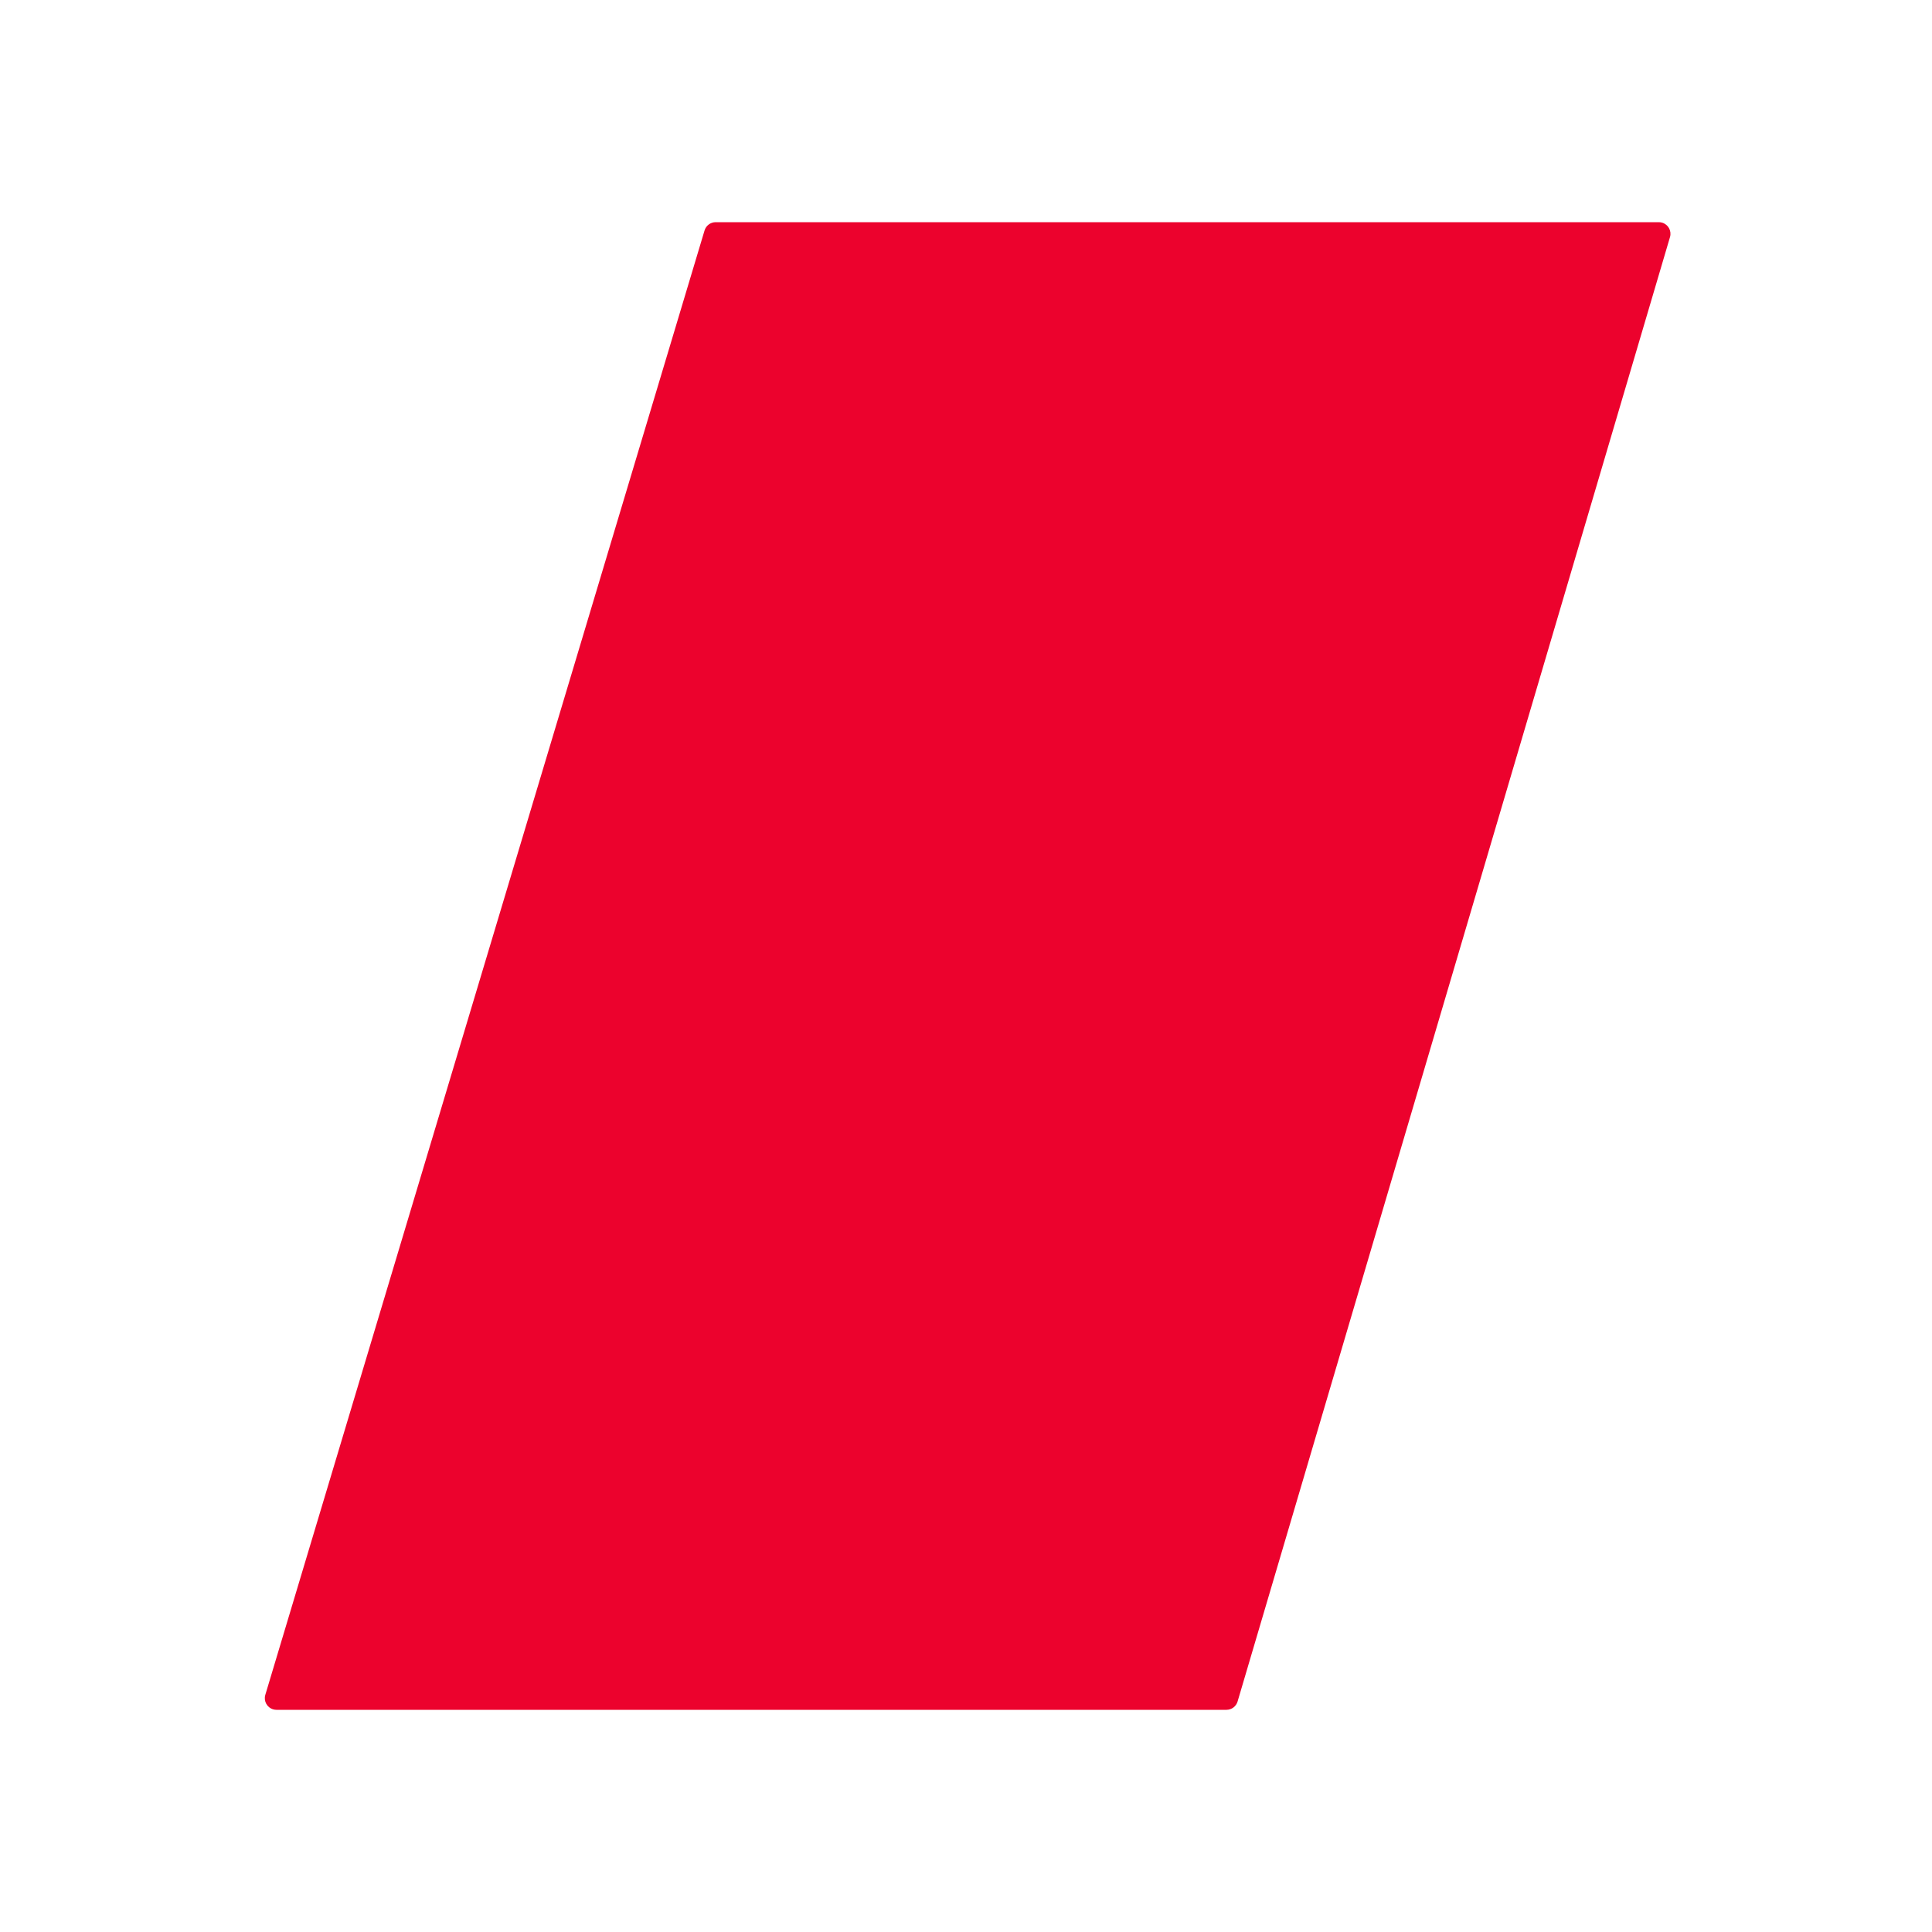
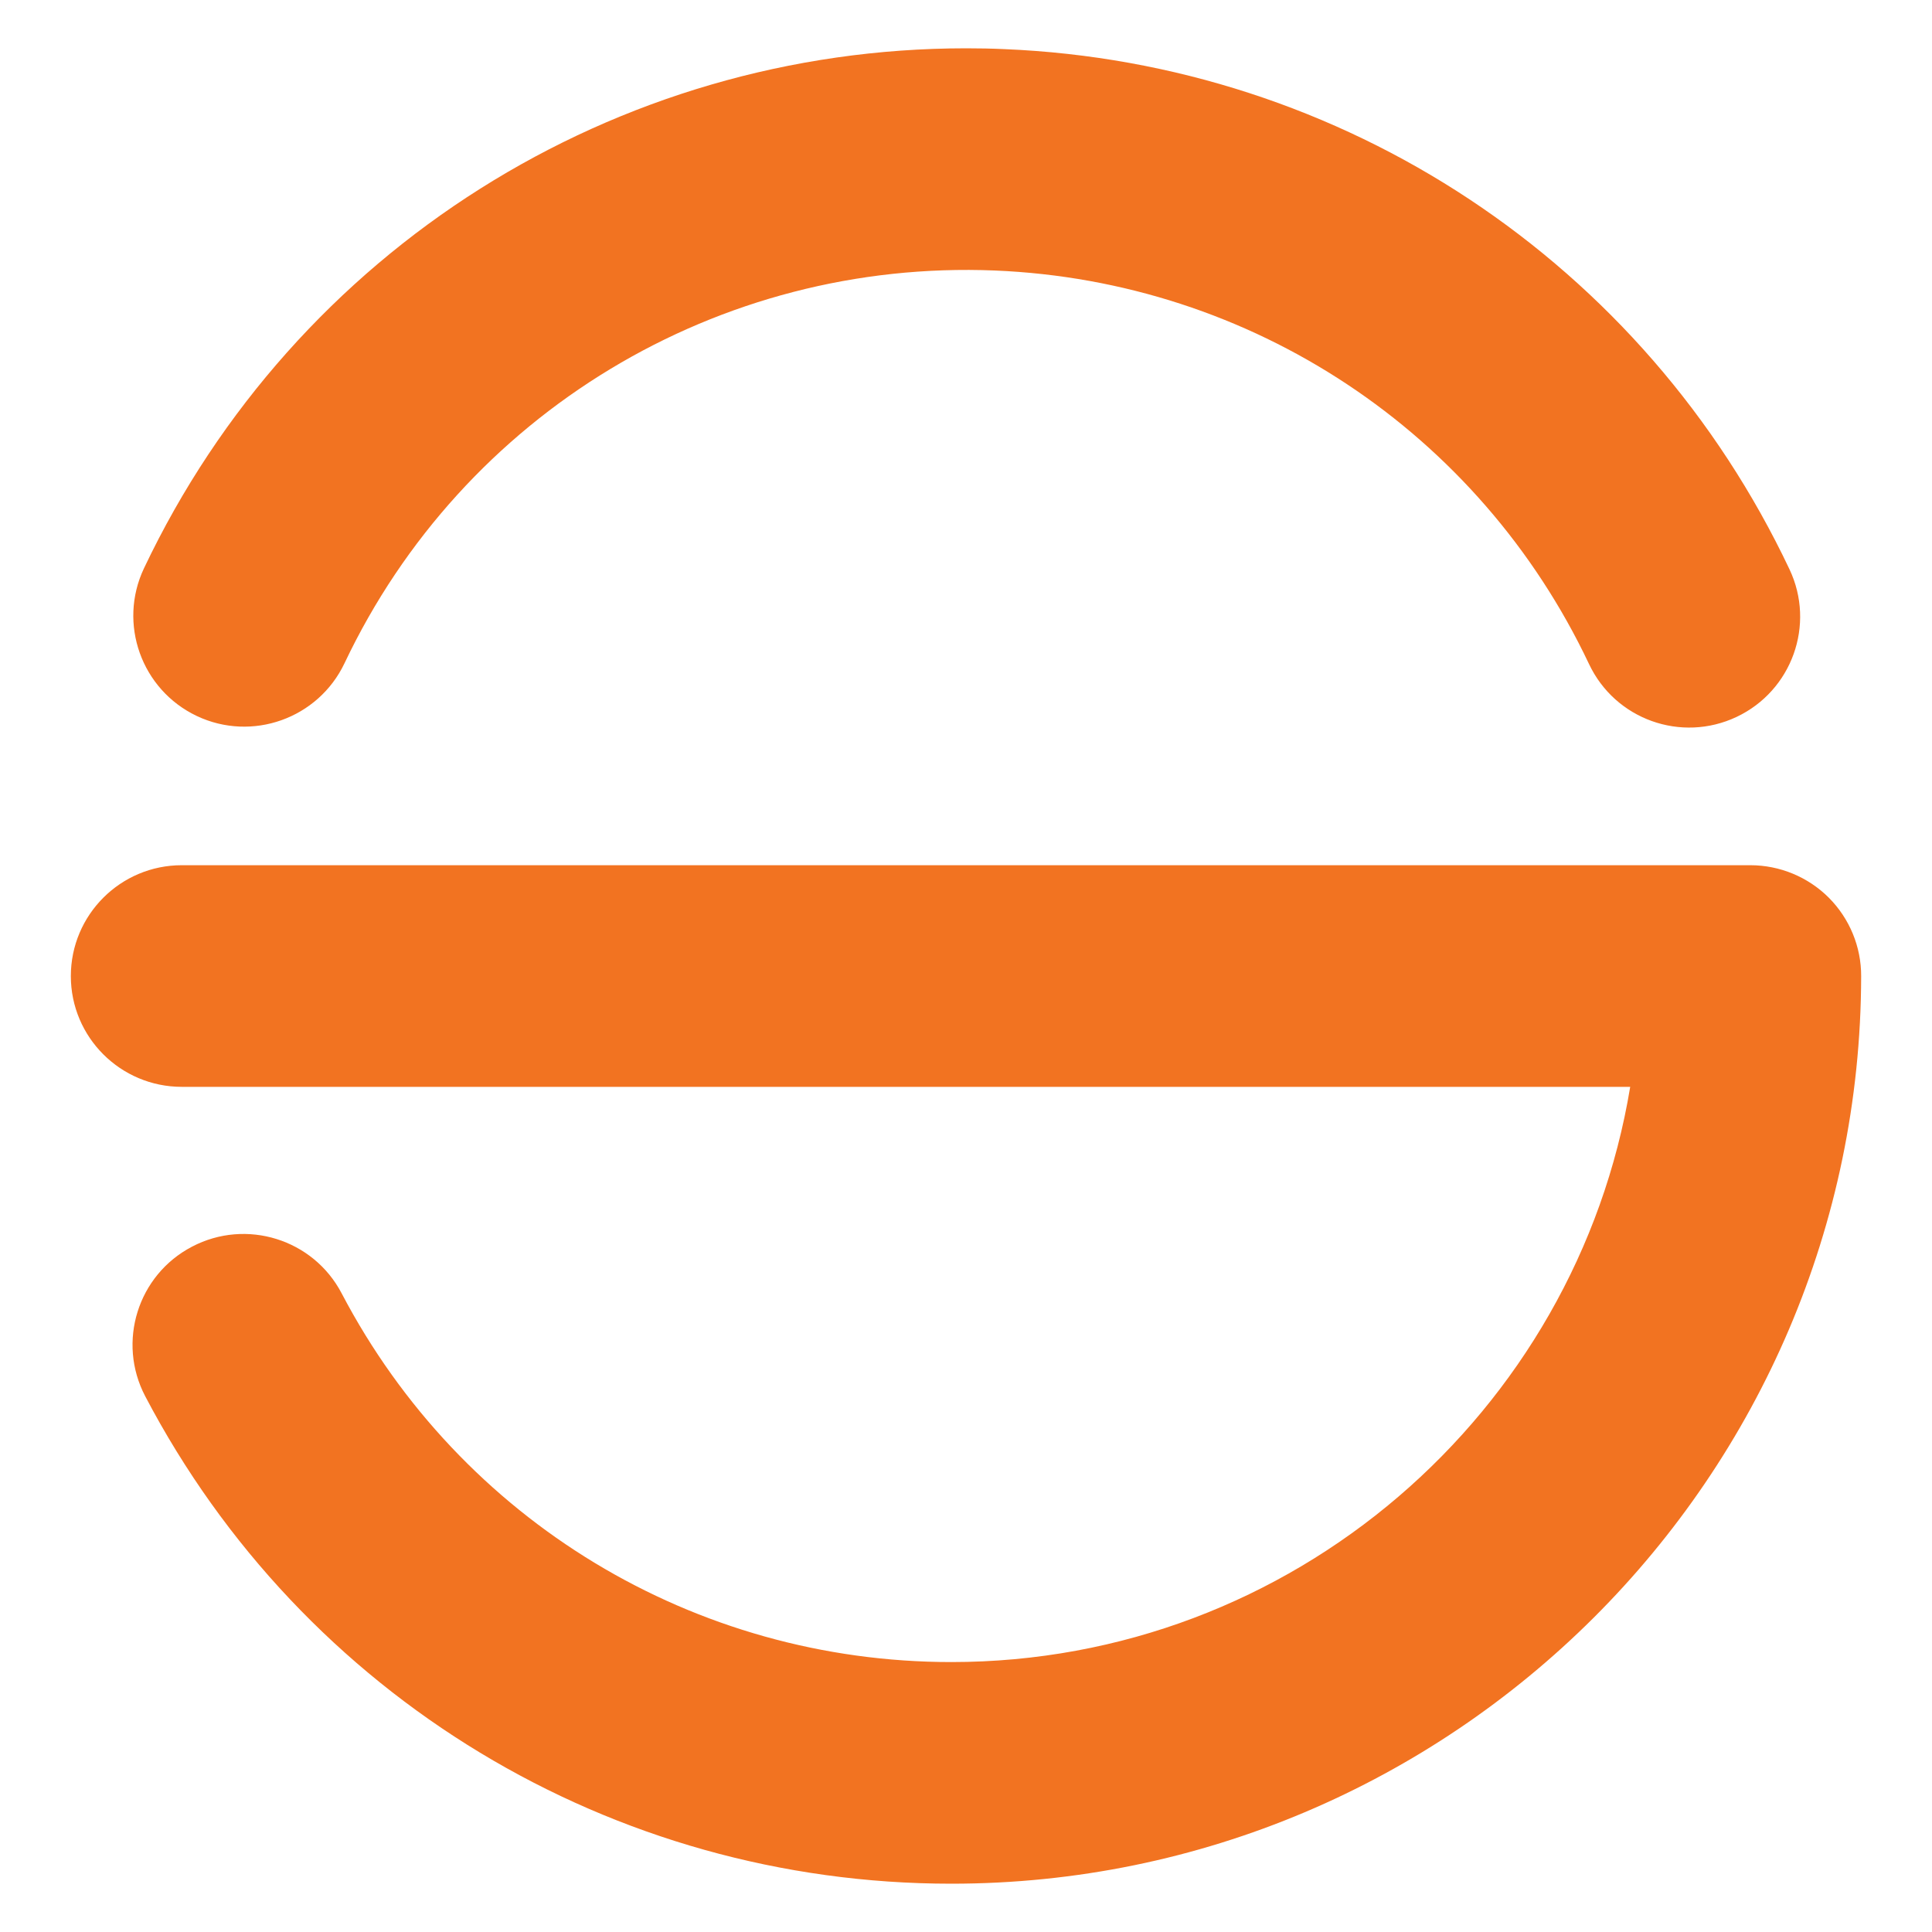
<svg xmlns="http://www.w3.org/2000/svg" width="600px" height="600px" viewBox="0 0 600 600" version="1.1">
  <g id="/assets/icon" stroke="none" stroke-width="1" fill="none" fill-rule="evenodd">
-     <path d="M218.806,71.572 L82.394,526.354 C81.821,528.263 82.905,530.275 84.814,530.848 C85.15,530.949 85.5,531 85.851,531 L380.883,531 C382.483,531 383.891,529.947 384.344,528.413 L518.632,73.632 C519.197,71.72 518.105,69.712 516.193,69.148 C515.861,69.05 515.517,69 515.171,69 L222.263,69 C220.669,69 219.264,70.046 218.806,71.572 Z" id="Path" fill="#EC022D" />
+     <g id="g30" transform="translate(22, 15)" fill="#F27321" fill-rule="nonzero">
+       <g id="g36" transform="translate(19.3975, 0)">
+         <path d="M258.671,0 C149.643,0 50.328,62.434 3.314,161.493 C-4.815,178.674 2.523,199.198 19.717,207.357 C36.875,215.48 57.414,208.148 65.58,191.003 C102.378,113.365 181.729,65.489 267.591,69.011 C347.303,72.318 417.985,119.152 452.085,191.218 C460.215,208.435 480.718,215.768 497.912,207.645 C515.106,199.521 522.48,178.998 514.351,161.817 C469.279,66.531 375.827,4.601 270.433,0.252 C266.512,0.072 262.591,0 258.671,0" id="path38" />
+       </g>
+       <g id="g40" transform="translate(0, 253.6988)">
+         <path d="M521.576,0 L34.46,0 C15.431,0 0,15.42 0,34.434 C0,53.412 15.431,68.831 34.46,68.831 L484.274,68.831 C467.584,170.012 379.311,247.47 273.45,247.47 C193.702,247.47 121.149,203.619 84.1,132.954 C75.287,116.133 54.46,109.627 37.625,118.469 C20.755,127.275 14.28,148.086 23.093,164.908 C72.085,258.289 168.019,316.301 273.45,316.301 C428.987,316.301 555.748,189.889 556,34.47 C556.036,25.34 552.403,16.57 545.964,10.1 C539.489,3.63 530.712,0 521.576,0" id="path42" />
+       </g>
+     </g>
  </g>
</svg>
